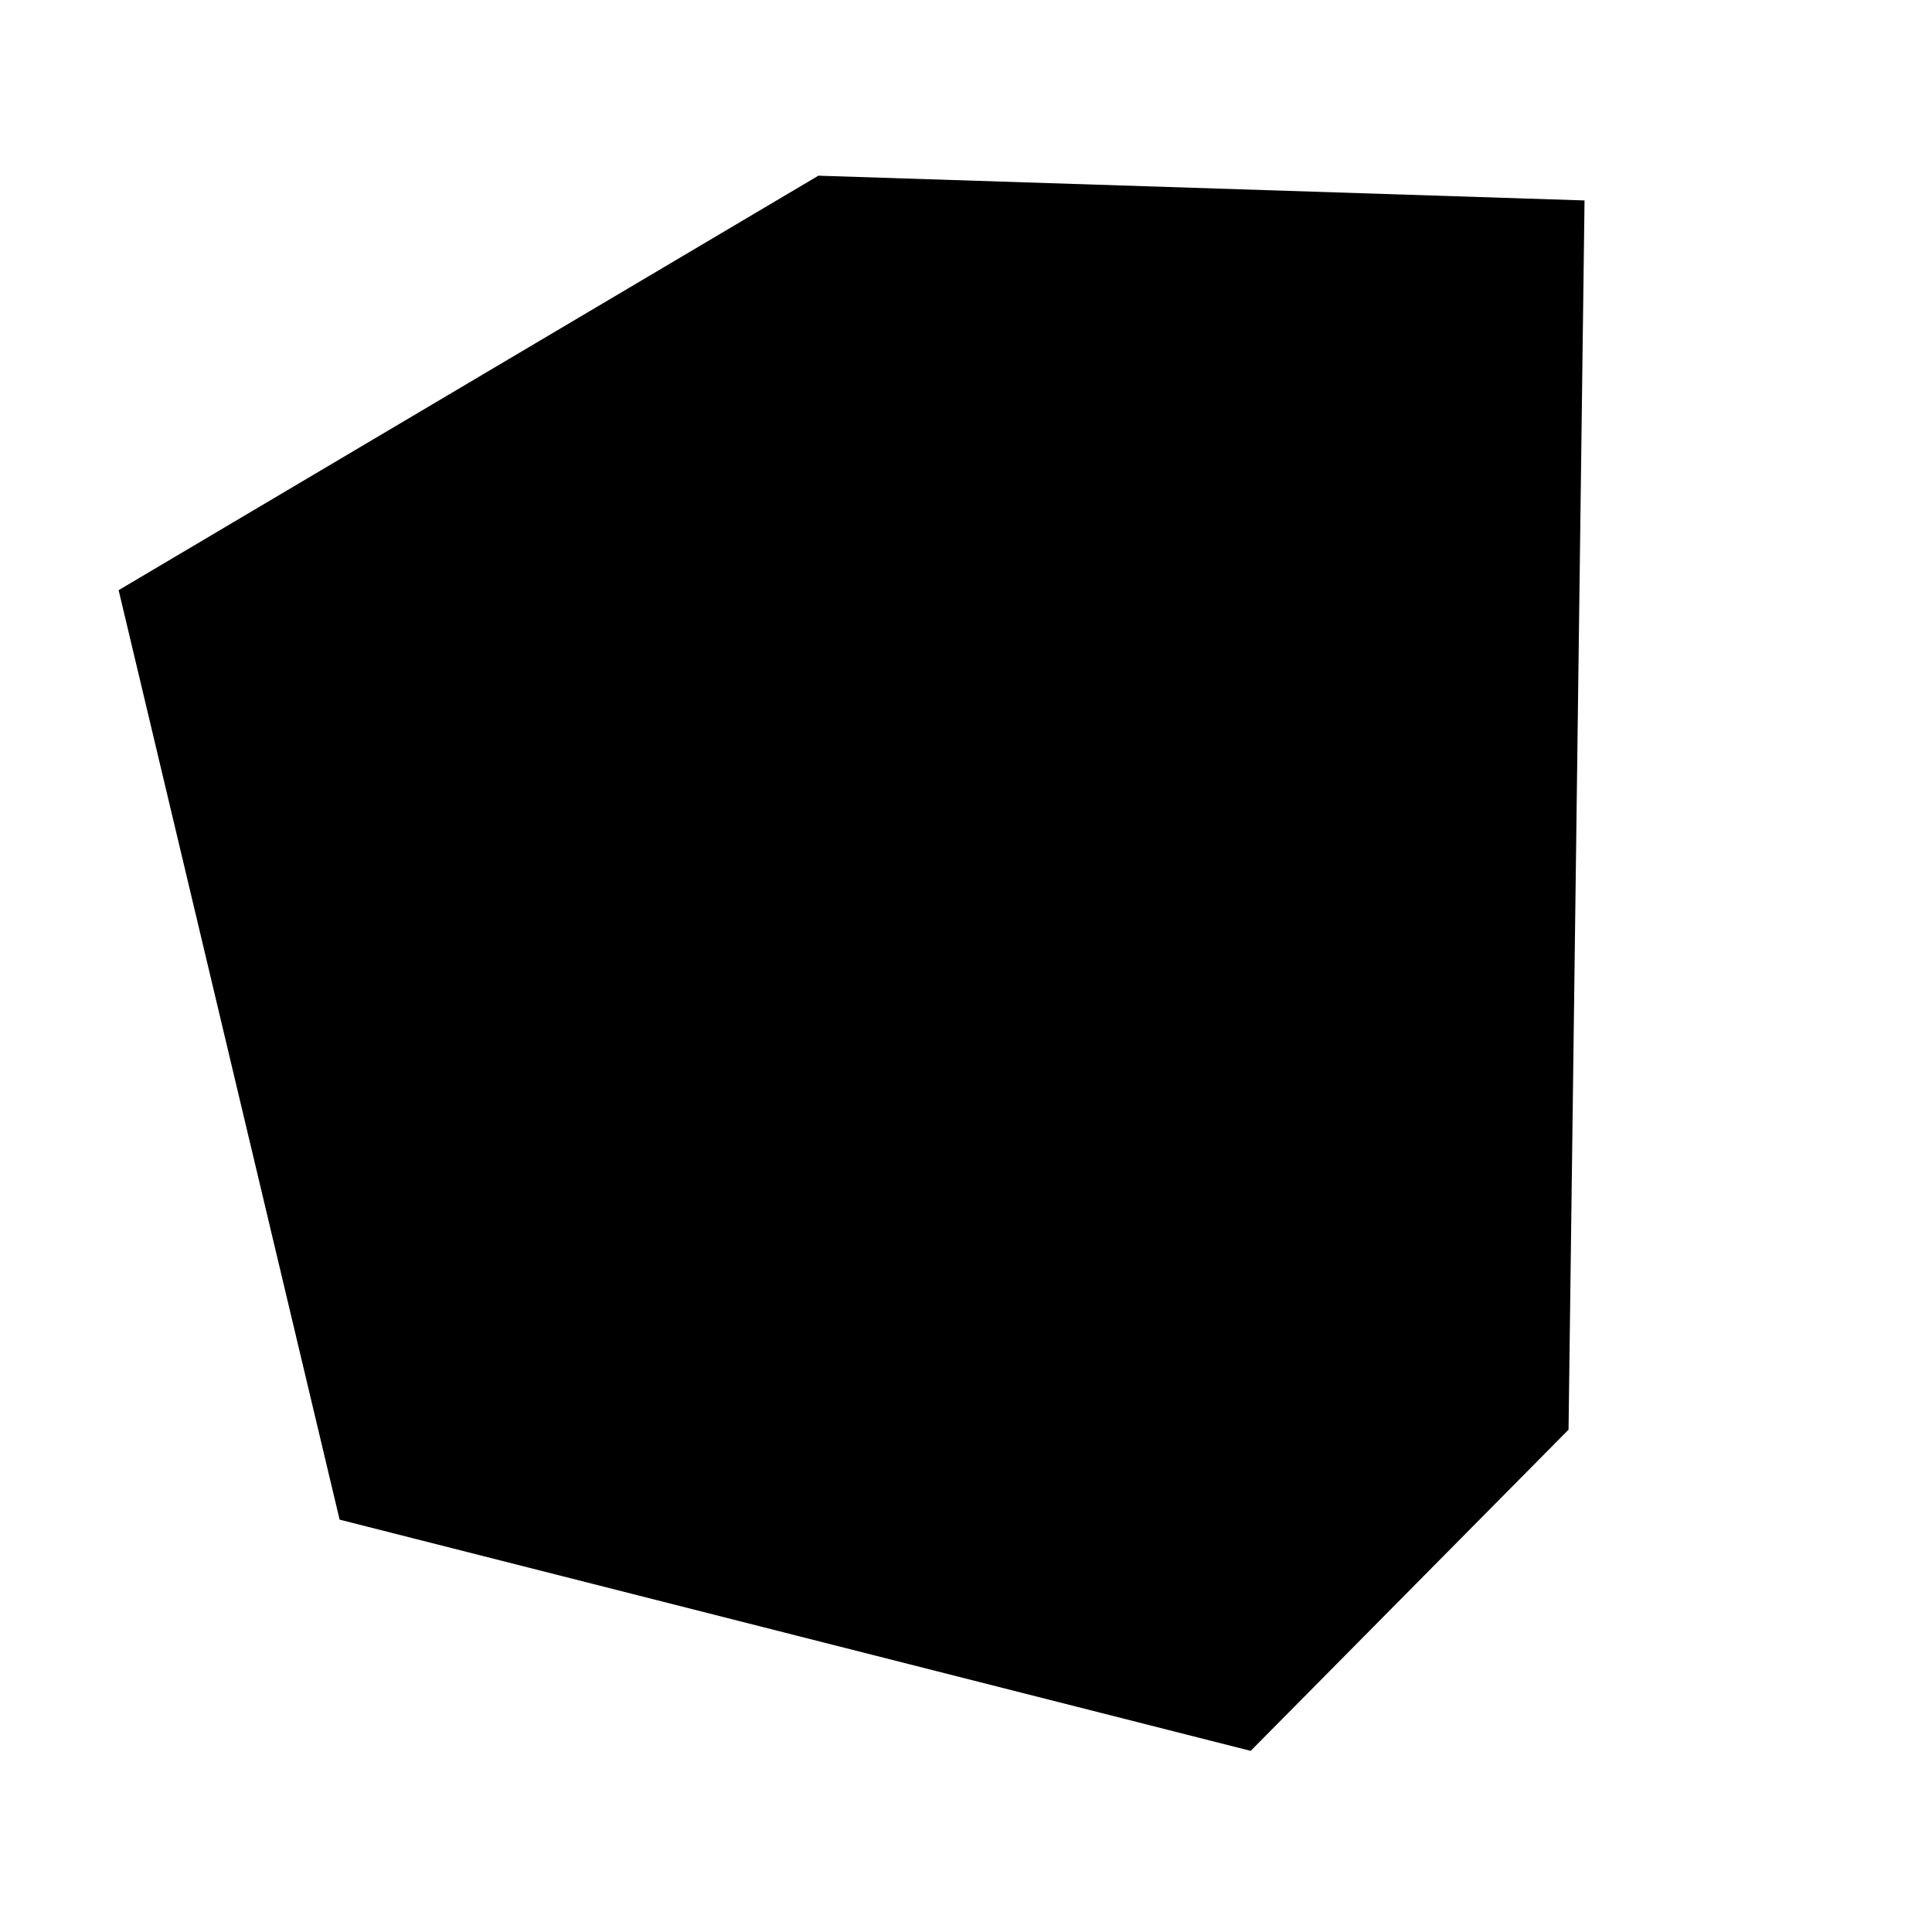
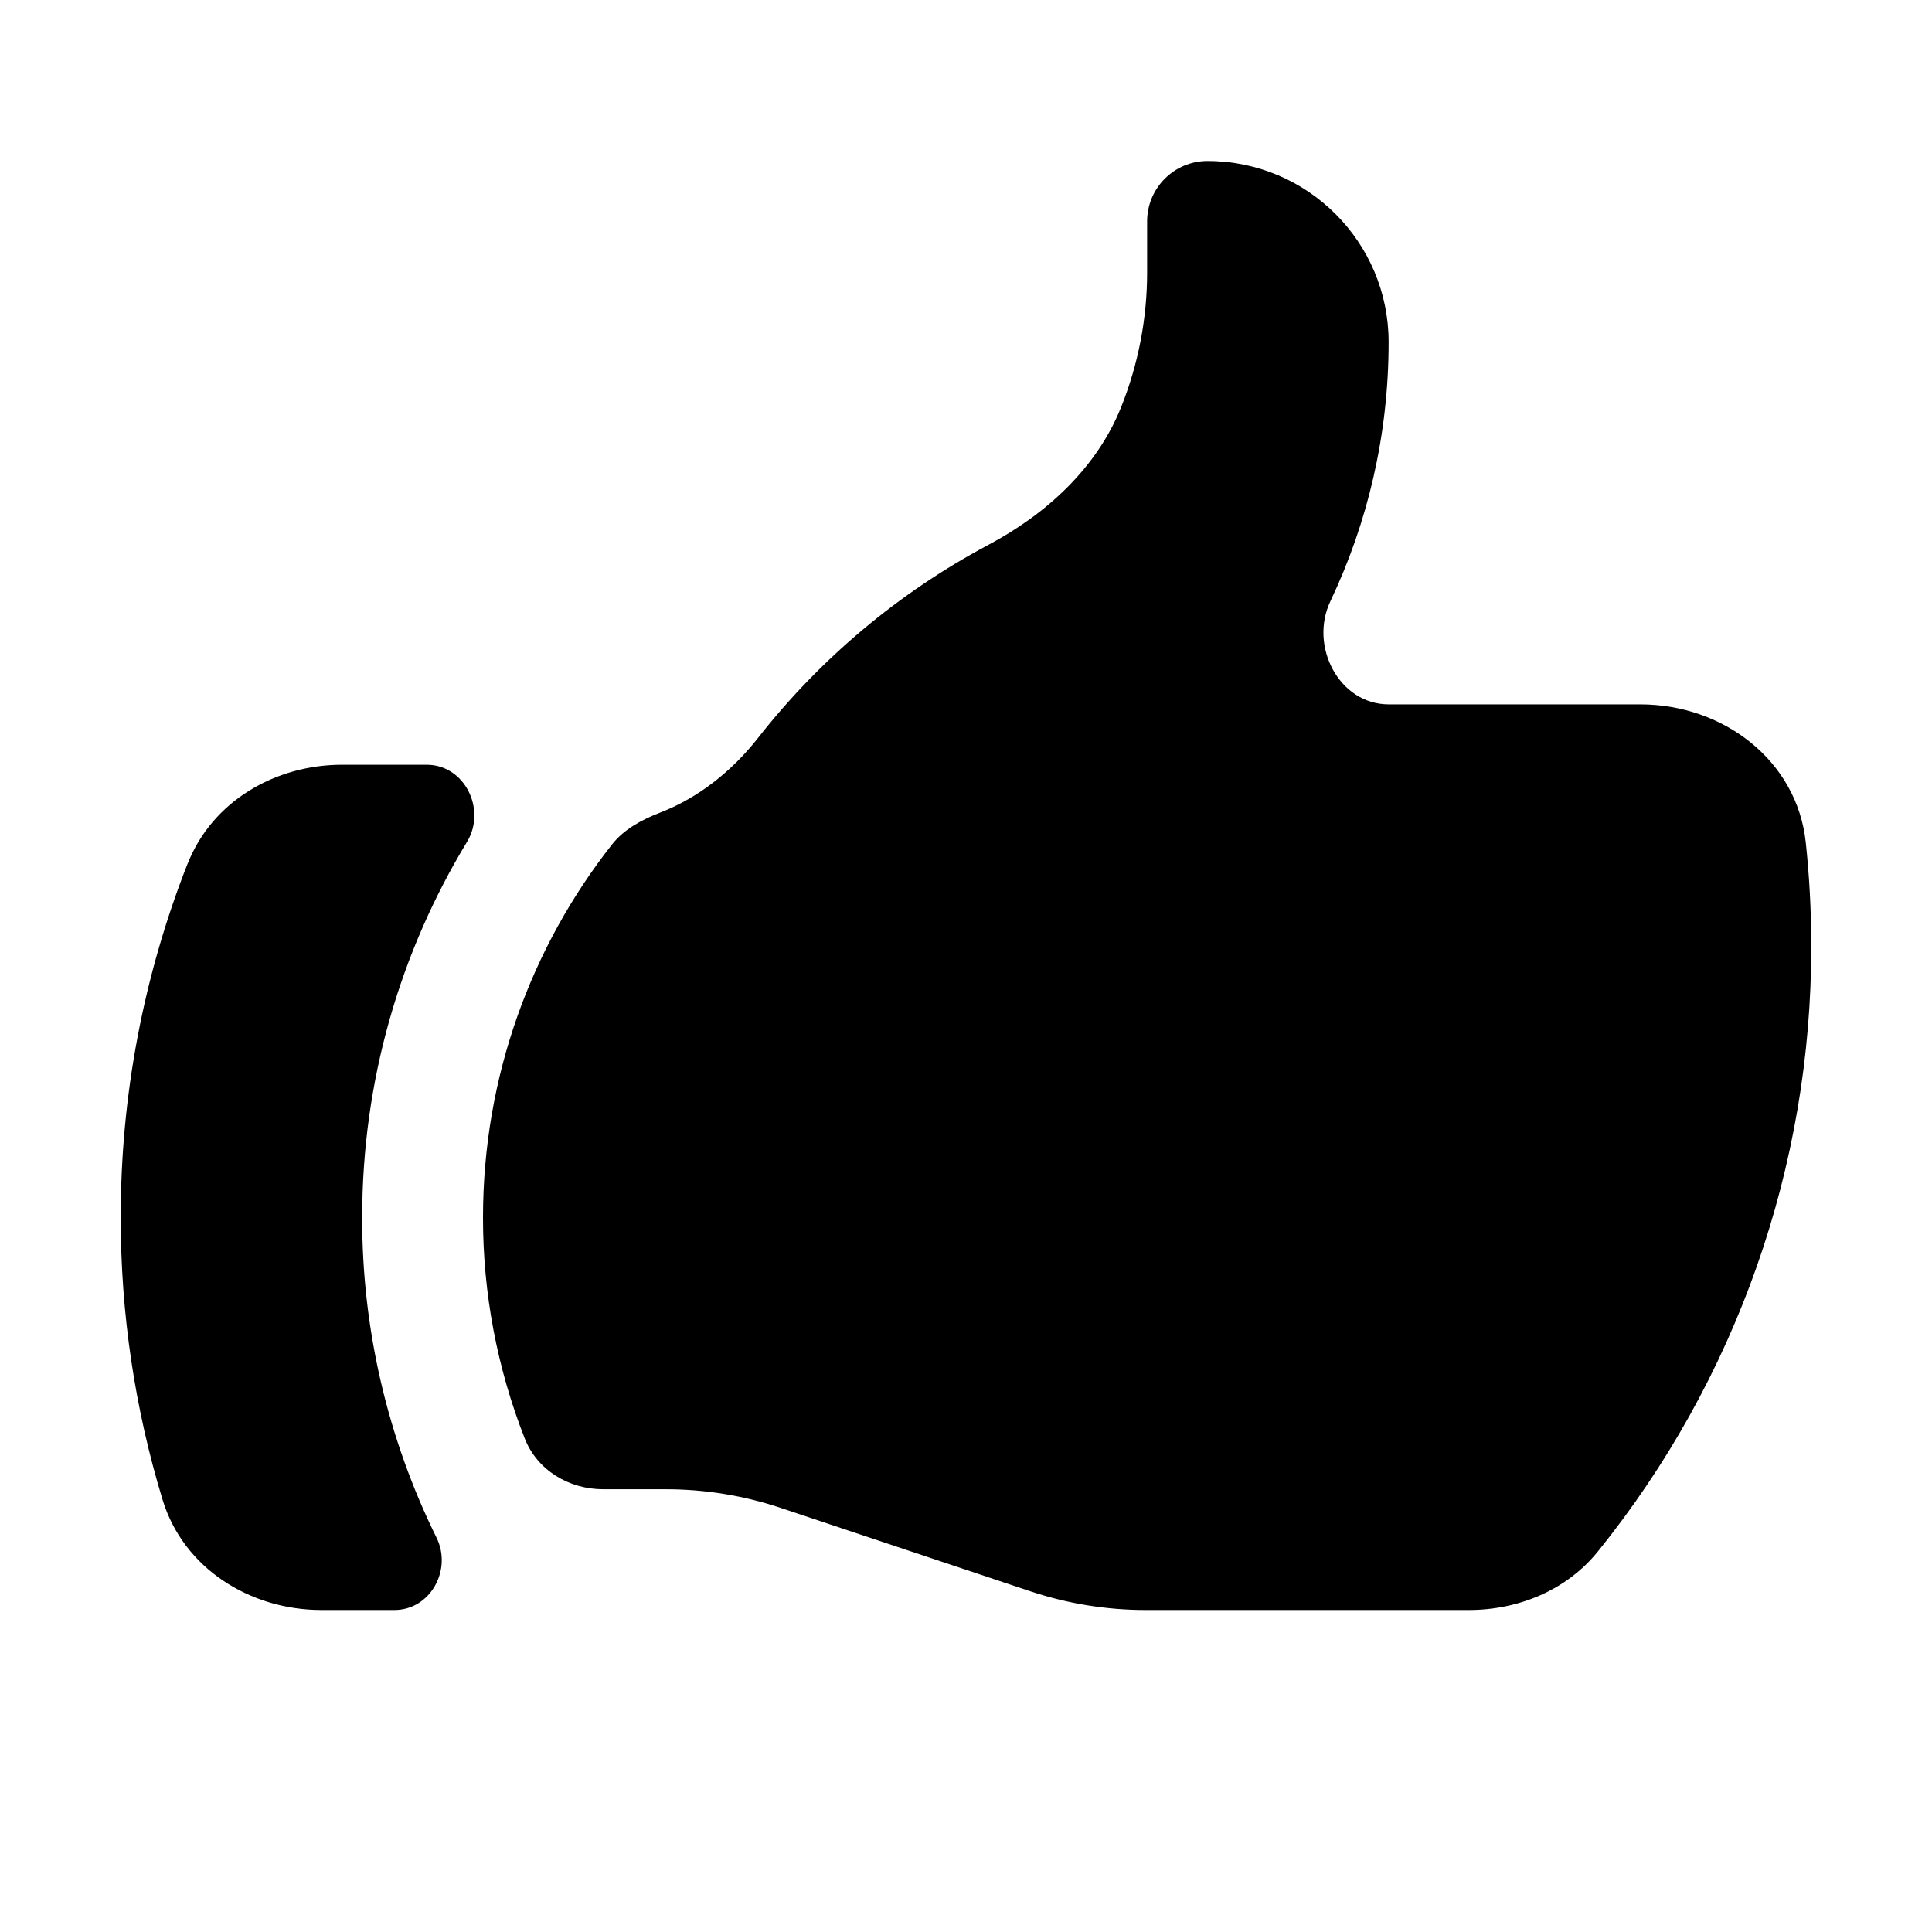
- <svg xmlns="http://www.w3.org/2000/svg" viewBox="0 0 64 64" role="img" aria-hidden="true">
-   <path d="M51.96 47.36 L41.43 58.00 L11.25 50.34 L3.93 19.55 L27.11 5.82 L52.49 6.64 Z" fill="#000" />
-   <circle cx="31.03" cy="32.82" r="14.23" fill="#000" />
+ <svg xmlns="http://www.w3.org/2000/svg" viewBox="0 0 24 24" fill="currentColor" aria-hidden="true" data-slot="icon" width="64" height="64">
+   <path d="M7.493 18.5c-.425 0-.82-.236-.975-.632A7.48 7.48 0 0 1 6 15.125c0-1.75.599-3.358 1.602-4.634.151-.192.373-.309.6-.397.473-.183.89-.514 1.212-.924a9.042 9.042 0 0 1 2.861-2.4c.723-.384 1.35-.956 1.653-1.715a4.498 4.498 0 0 0 .322-1.672V2.75A.75.75 0 0 1 15 2a2.25 2.25 0 0 1 2.25 2.25c0 1.152-.26 2.243-.723 3.218-.266.558.107 1.282.725 1.282h3.126c1.026 0 1.945.694 2.054 1.715.045.422.068.85.068 1.285a11.95 11.95 0 0 1-2.649 7.521c-.388.482-.987.729-1.605.729H14.23c-.483 0-.964-.078-1.423-.23l-3.114-1.04a4.501 4.501 0 0 0-1.423-.23h-.777ZM2.331 10.727a11.969 11.969 0 0 0-.831 4.398 12 12 0 0 0 .52 3.507C2.28 19.482 3.105 20 3.994 20H4.9c.445 0 .72-.498.523-.898a8.963 8.963 0 0 1-.924-3.977c0-1.708.476-3.305 1.302-4.666.245-.403-.028-.959-.5-.959H4.25c-.832 0-1.612.453-1.918 1.227Z" />
</svg>
